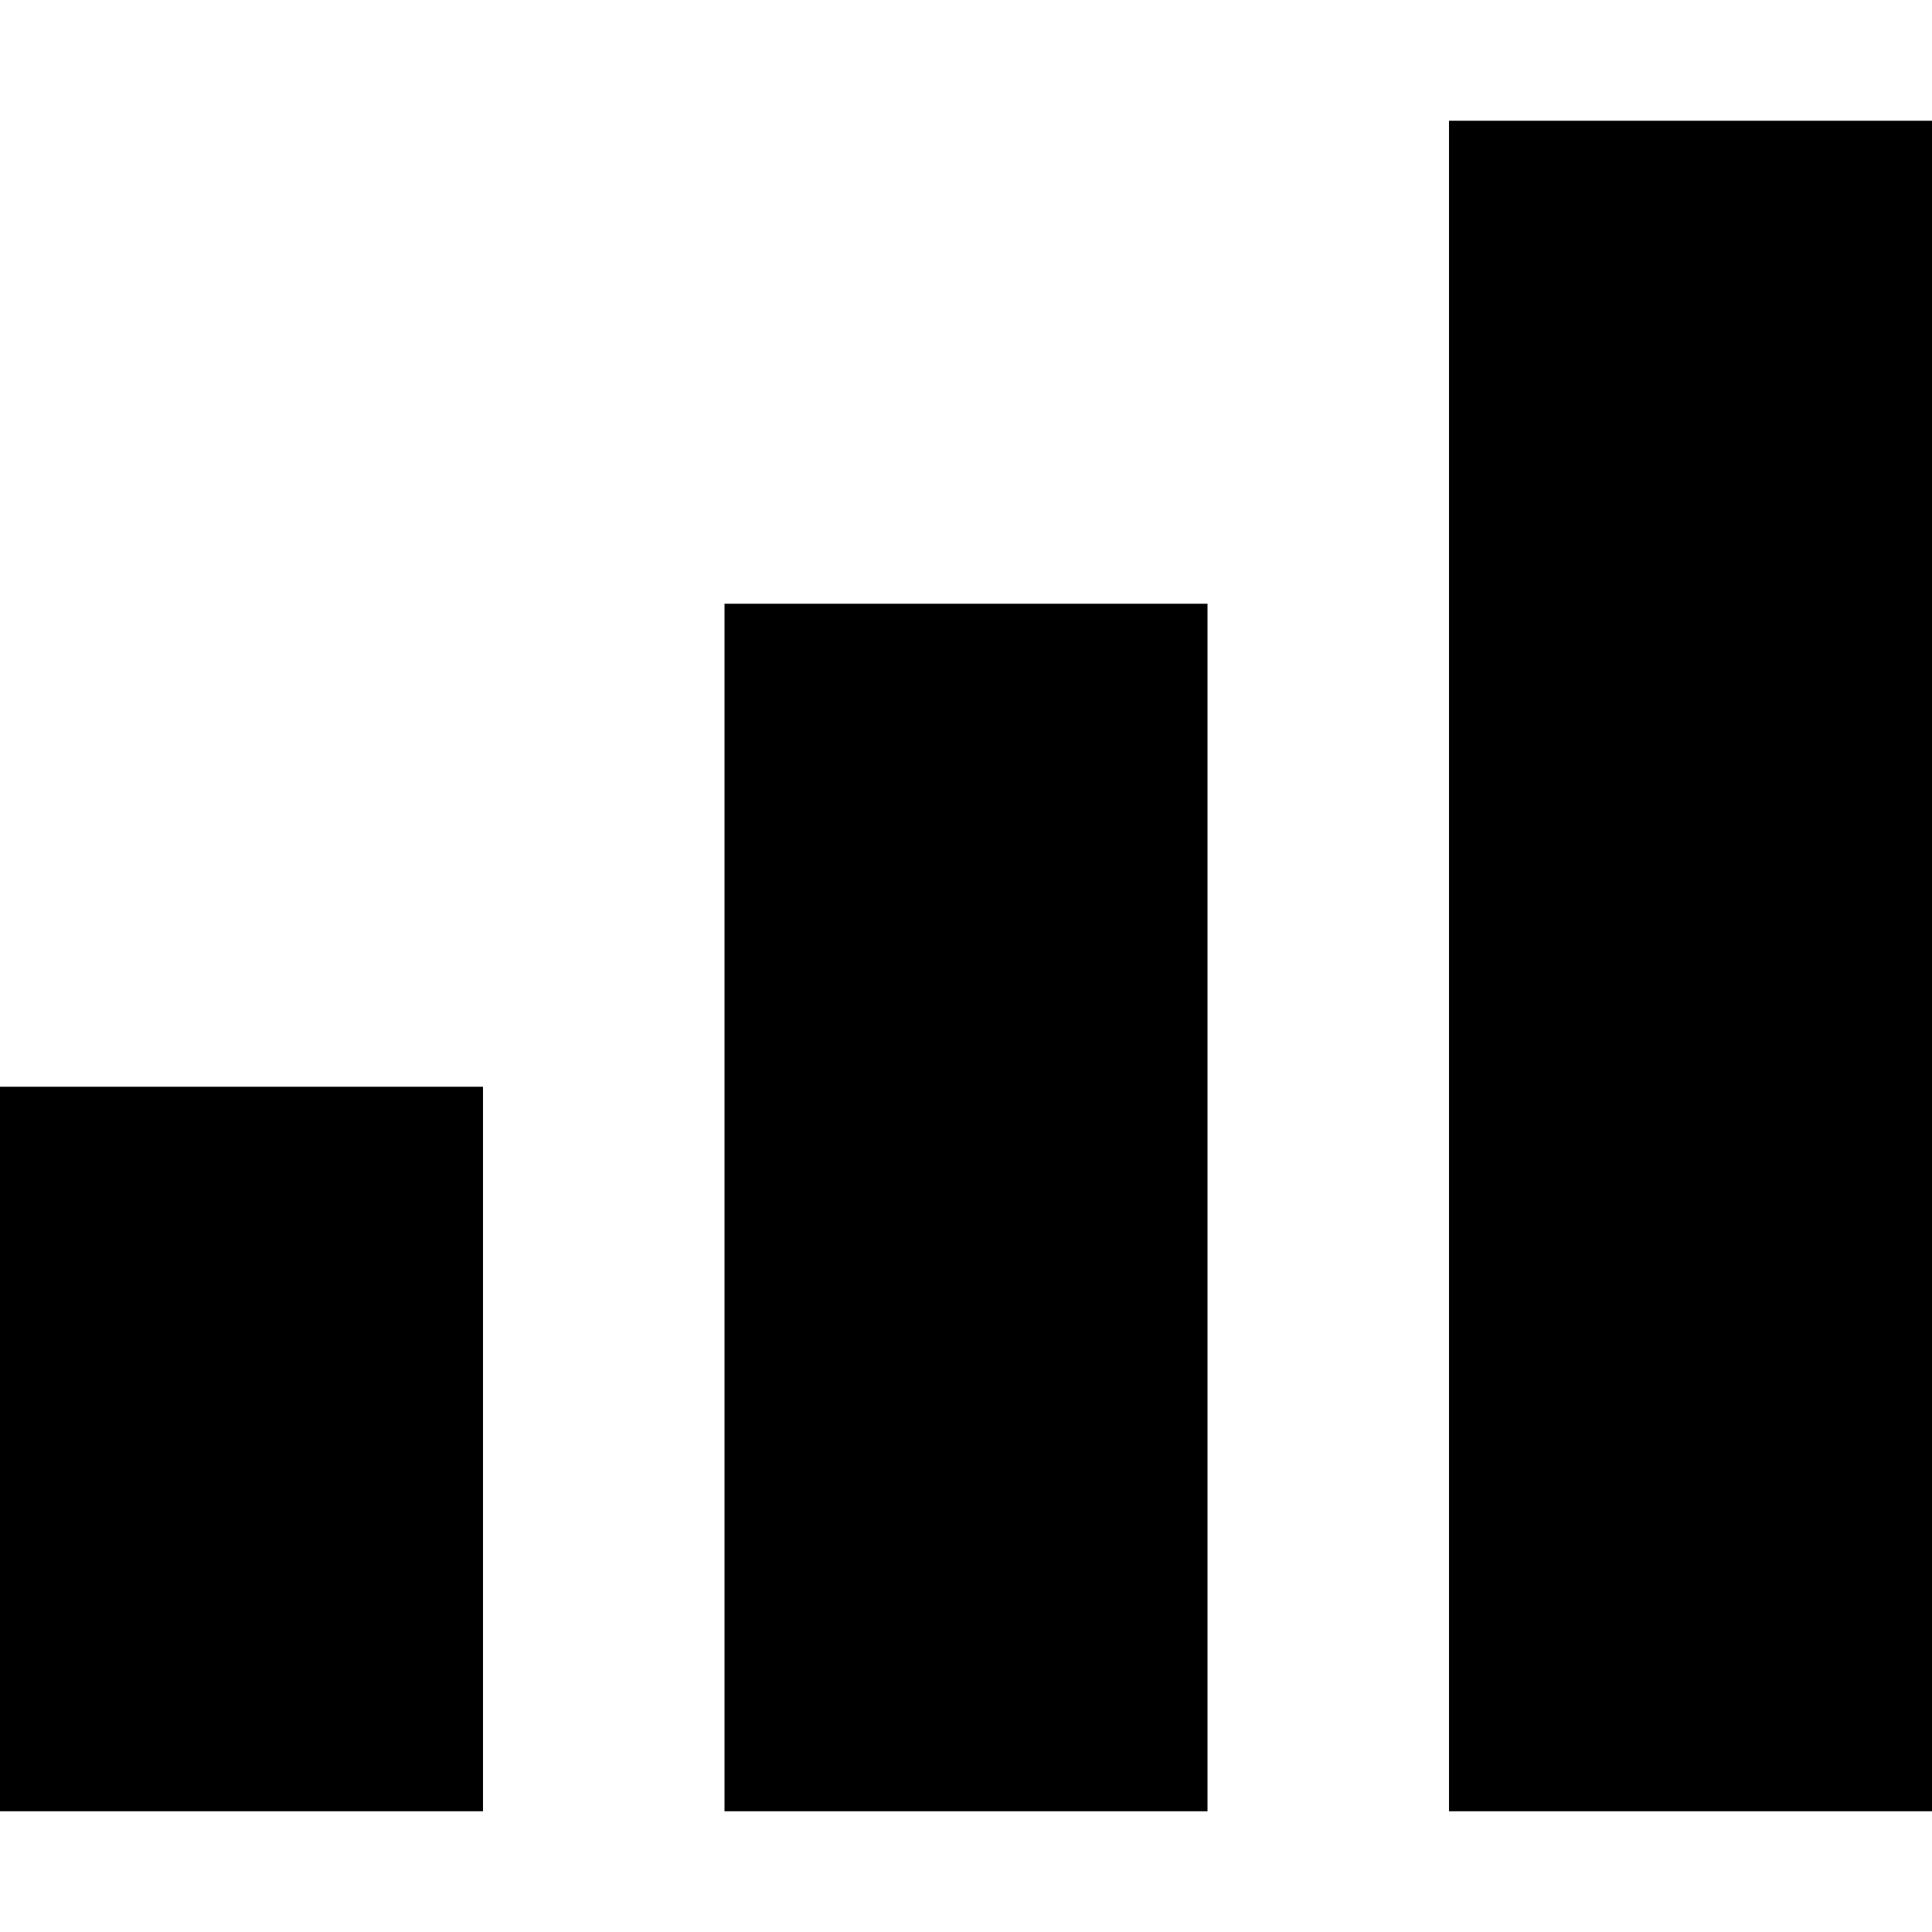
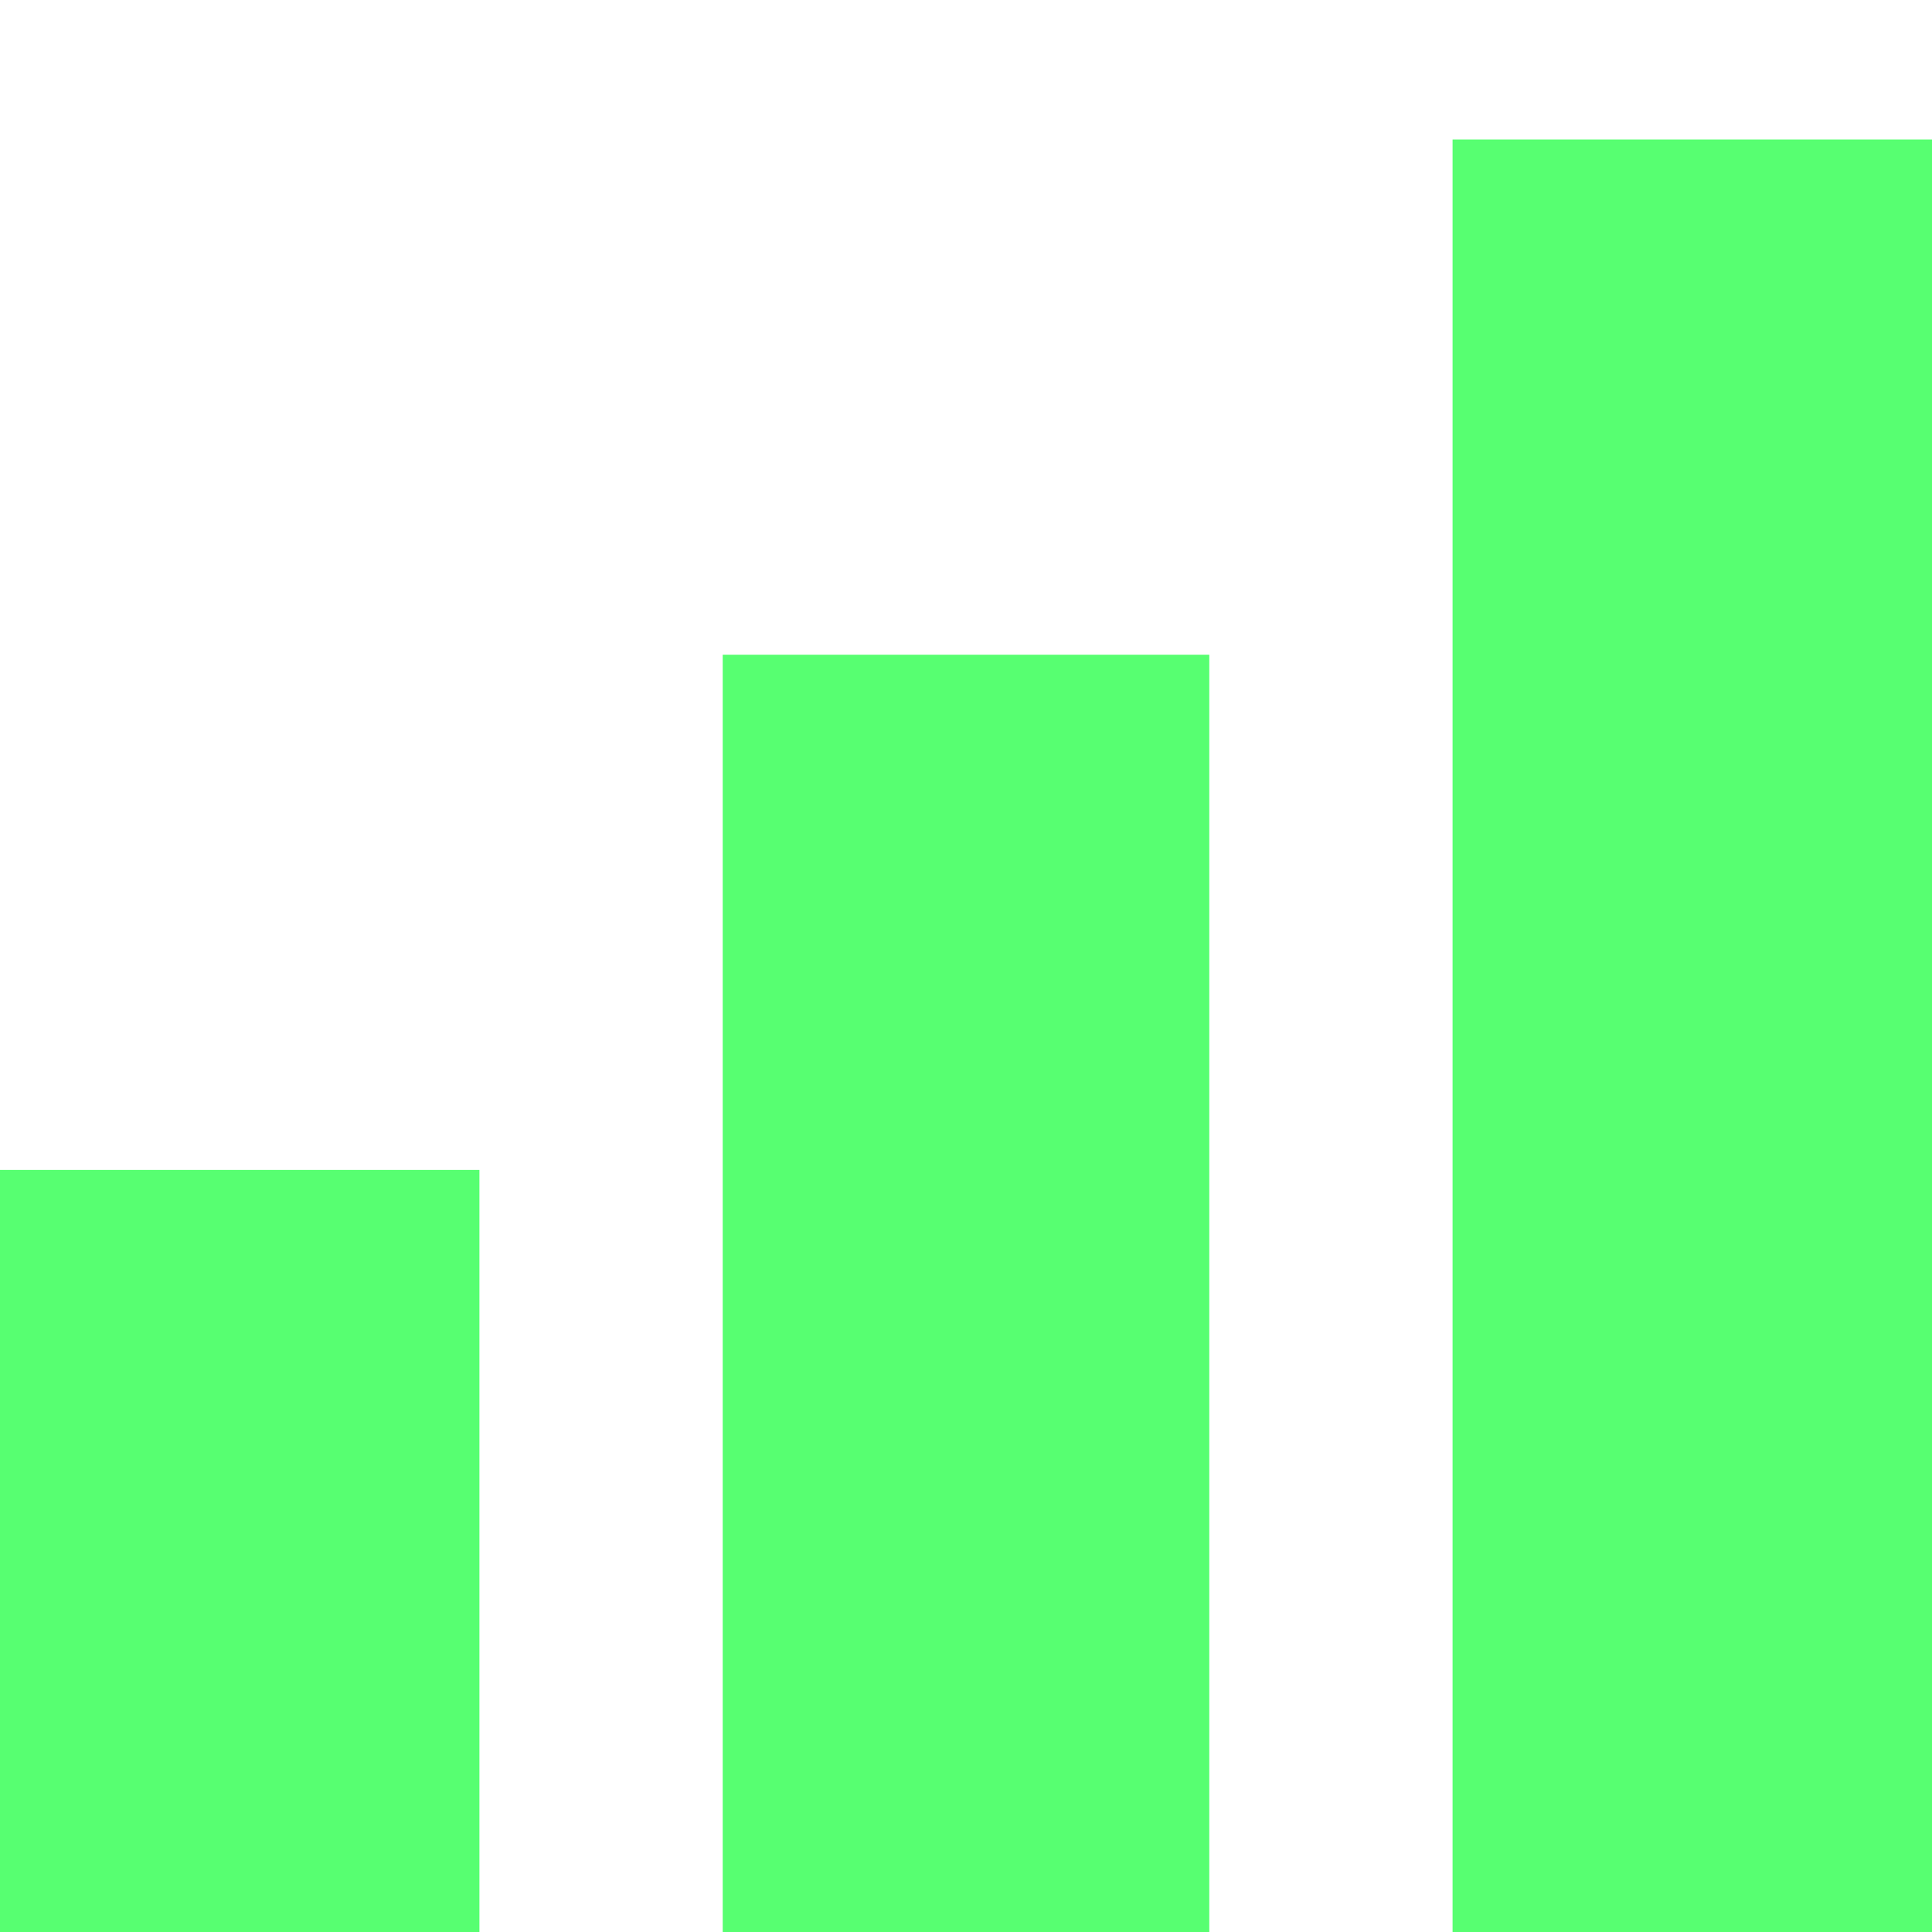
- <svg xmlns="http://www.w3.org/2000/svg" width="800px" height="800px" viewBox="0 0 16 16" fill="none">
-   <path d="M16 1H12V15H16V1Z" fill="#000000" />
-   <path d="M6 5H10V15H6V5Z" fill="#000000" />
-   <path d="M0 9H4V15H0V9Z" fill="#000000" />
+ <svg xmlns="http://www.w3.org/2000/svg" version="1.1" width="1080" height="1080" viewBox="0 0 1080 1080" xml:space="preserve">
+   <defs>
+ </defs>
+   <rect x="0" y="0" width="100%" height="100%" fill="transparent" />
+   <g transform="matrix(1 0 0 1 540 540)" id="dc2f7199-e28f-4ced-adde-73f41afd9acd">
+     <rect style="stroke: none; stroke-width: 1; stroke-dasharray: none; stroke-linecap: butt; stroke-dashoffset: 0; stroke-linejoin: miter; stroke-miterlimit: 4; fill: rgb(255,255,255); fill-rule: nonzero; opacity: 1; visibility: hidden;" vector-effect="non-scaling-stroke" x="-540" y="-540" rx="0" ry="0" width="1080" height="1080" />
+   </g>
+   <g transform="matrix(1 0 0 1 540 540)" id="c2868d8c-44f7-4d38-ad6e-4224e011a482">
+ </g>
+   <g transform="matrix(1.36 0 0 1.44 540 581.99)">
+     <g style="" vector-effect="non-scaling-stroke">
+       <g transform="matrix(50 0 0 50 300 0)">
+         <path style="stroke: none; stroke-width: 1; stroke-dasharray: none; stroke-linecap: butt; stroke-dashoffset: 0; stroke-linejoin: miter; stroke-miterlimit: 4; fill: rgb(87,255,113); fill-rule: nonzero; opacity: 1;" vector-effect="non-scaling-stroke" transform=" translate(-14, -8)" d="M 16 1 L 12 1 L 12 15 L 16 15 L 16 1 Z" stroke-linecap="round" />
+       </g>
+       <g transform="matrix(50 0 0 50 0 100)">
+         <path style="stroke: none; stroke-width: 1; stroke-dasharray: none; stroke-linecap: butt; stroke-dashoffset: 0; stroke-linejoin: miter; stroke-miterlimit: 4; fill: rgb(87,255,113); fill-rule: nonzero; opacity: 1;" vector-effect="non-scaling-stroke" transform=" translate(-8, -10)" d="M 6 5 L 10 5 L 10 15 L 6 15 L 6 5 Z" stroke-linecap="round" />
+       </g>
+       <g transform="matrix(50 0 0 50 -300 200)">
+         <path style="stroke: none; stroke-width: 1; stroke-dasharray: none; stroke-linecap: butt; stroke-dashoffset: 0; stroke-linejoin: miter; stroke-miterlimit: 4; fill: rgb(87,255,113); fill-rule: nonzero; opacity: 1;" vector-effect="non-scaling-stroke" transform=" translate(-2, -12)" d="M 0 9 L 4 9 L 4 15 L 0 15 L 0 9 Z" stroke-linecap="round" />
+       </g>
+     </g>
+   </g>
+   <g transform="matrix(NaN NaN NaN NaN 0 0)">
+     <g style="">
+ </g>
+   </g>
</svg>
